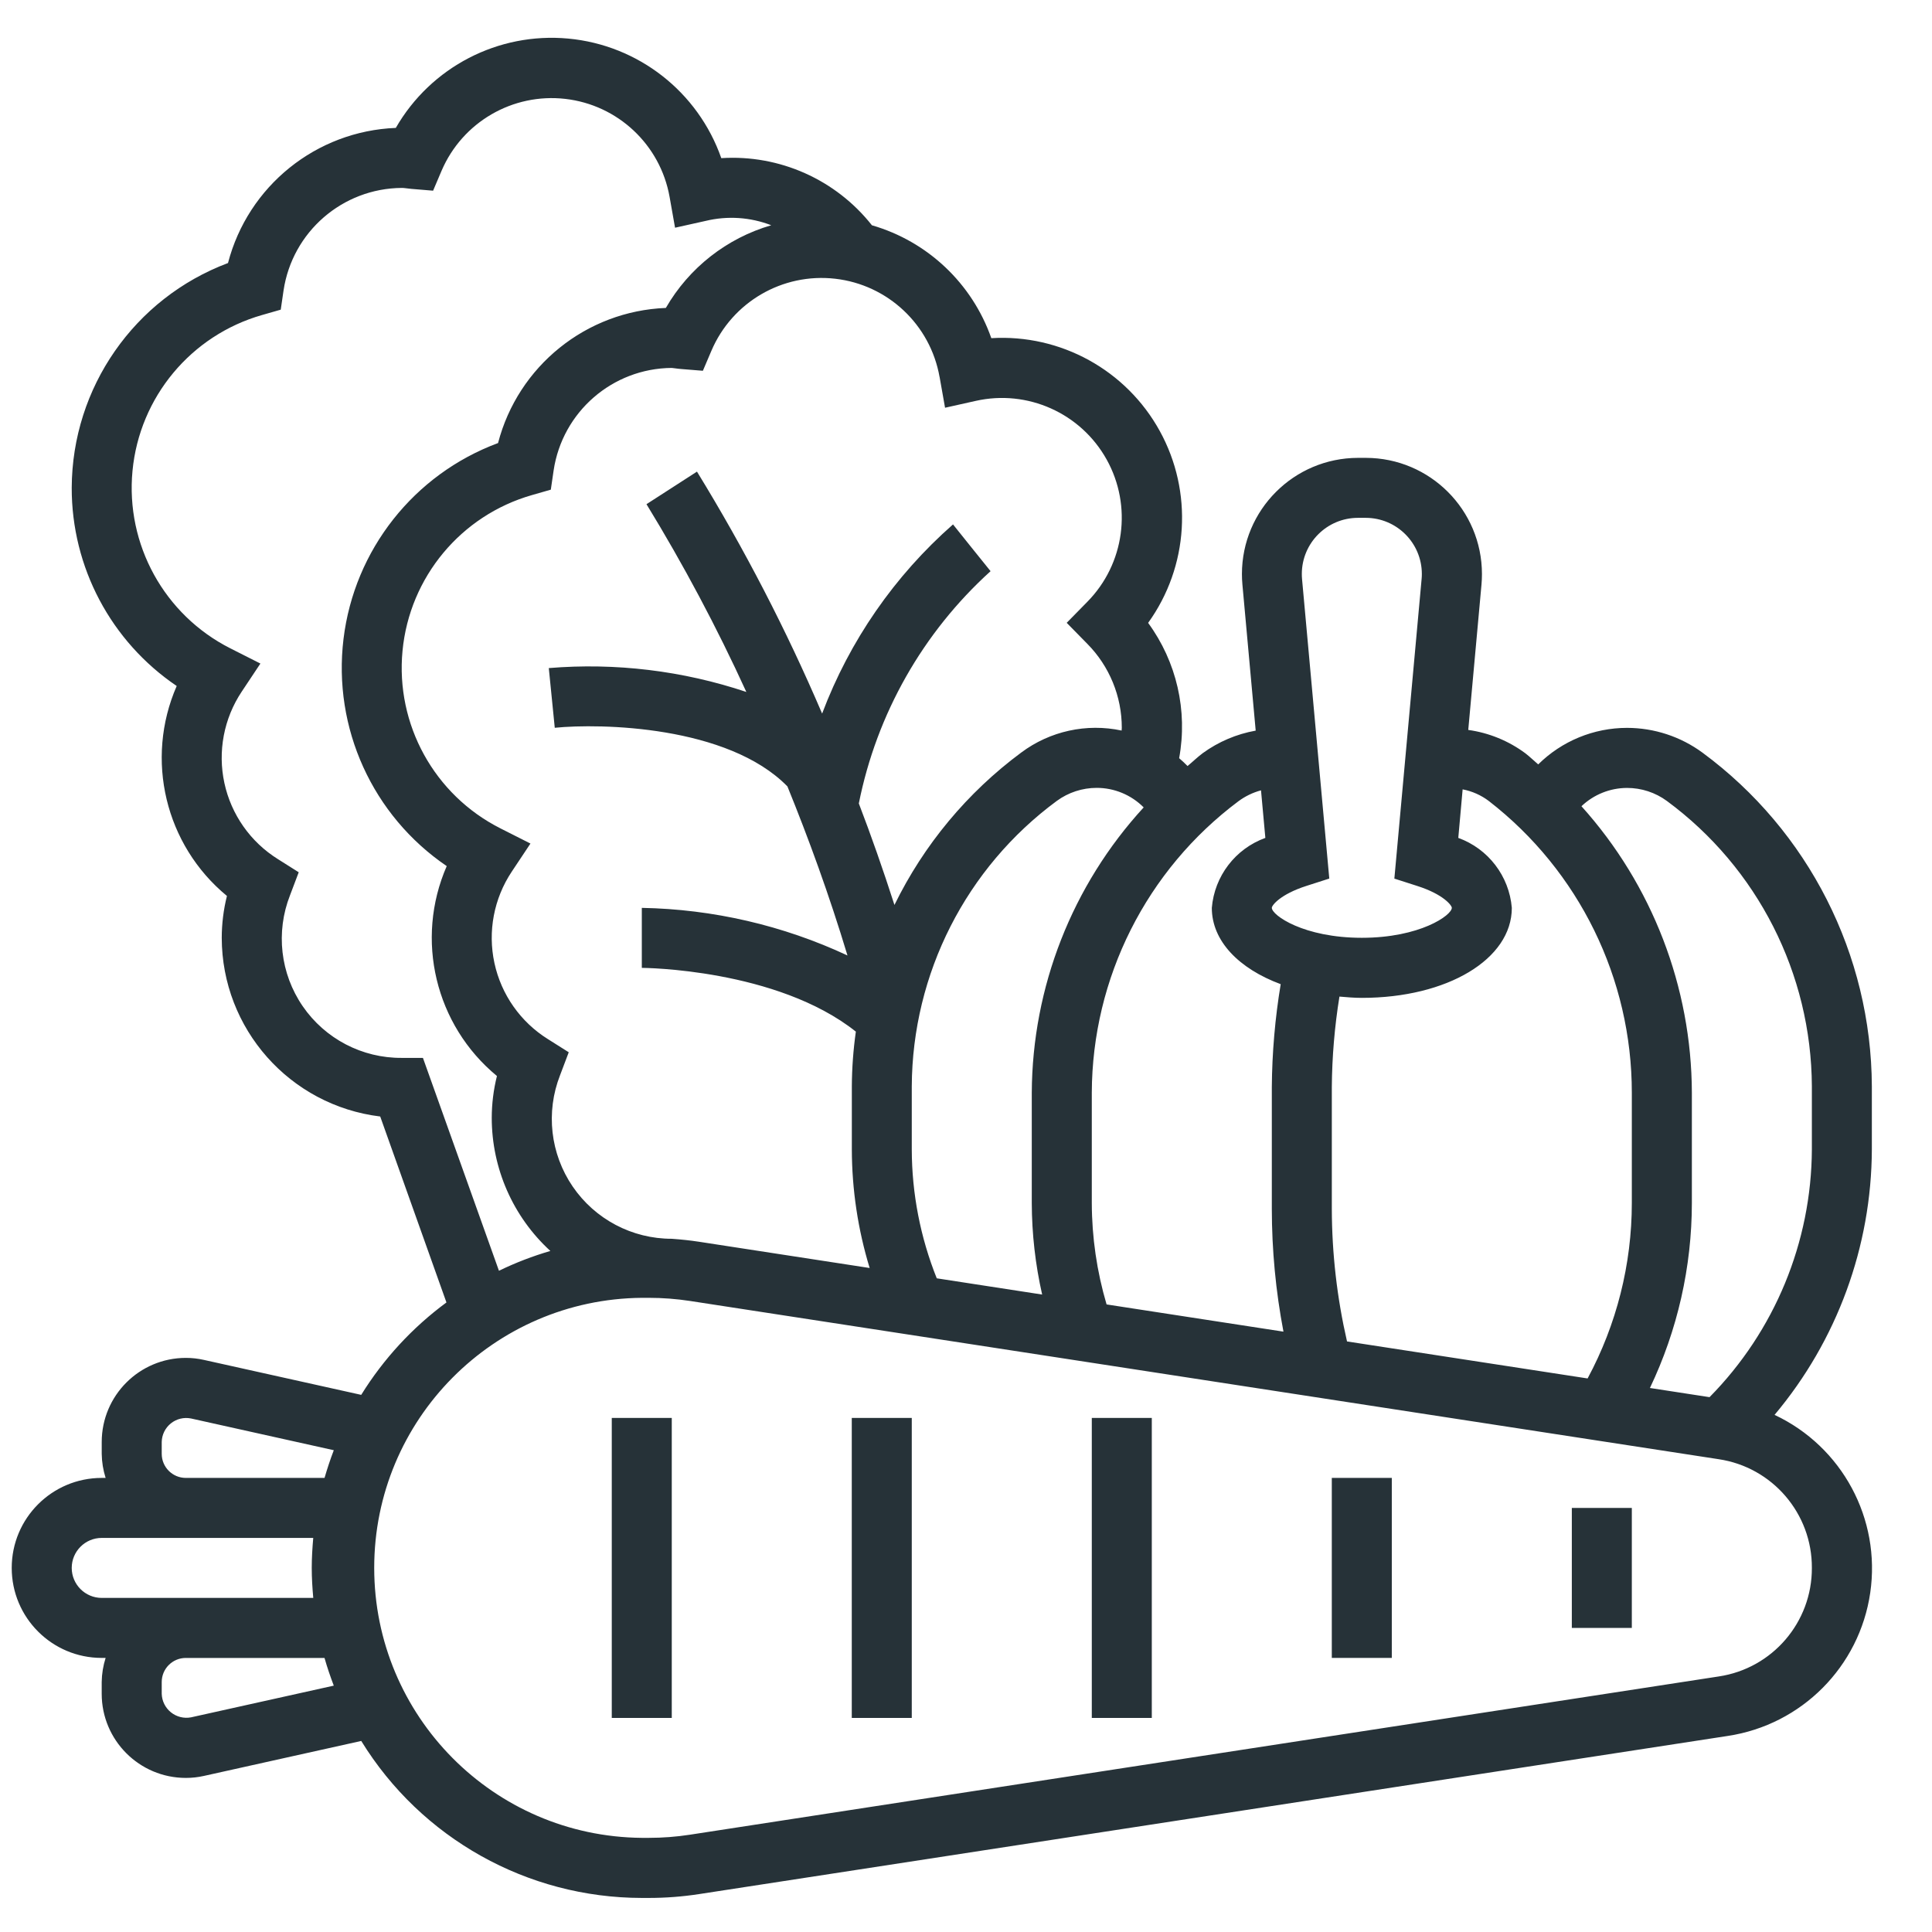
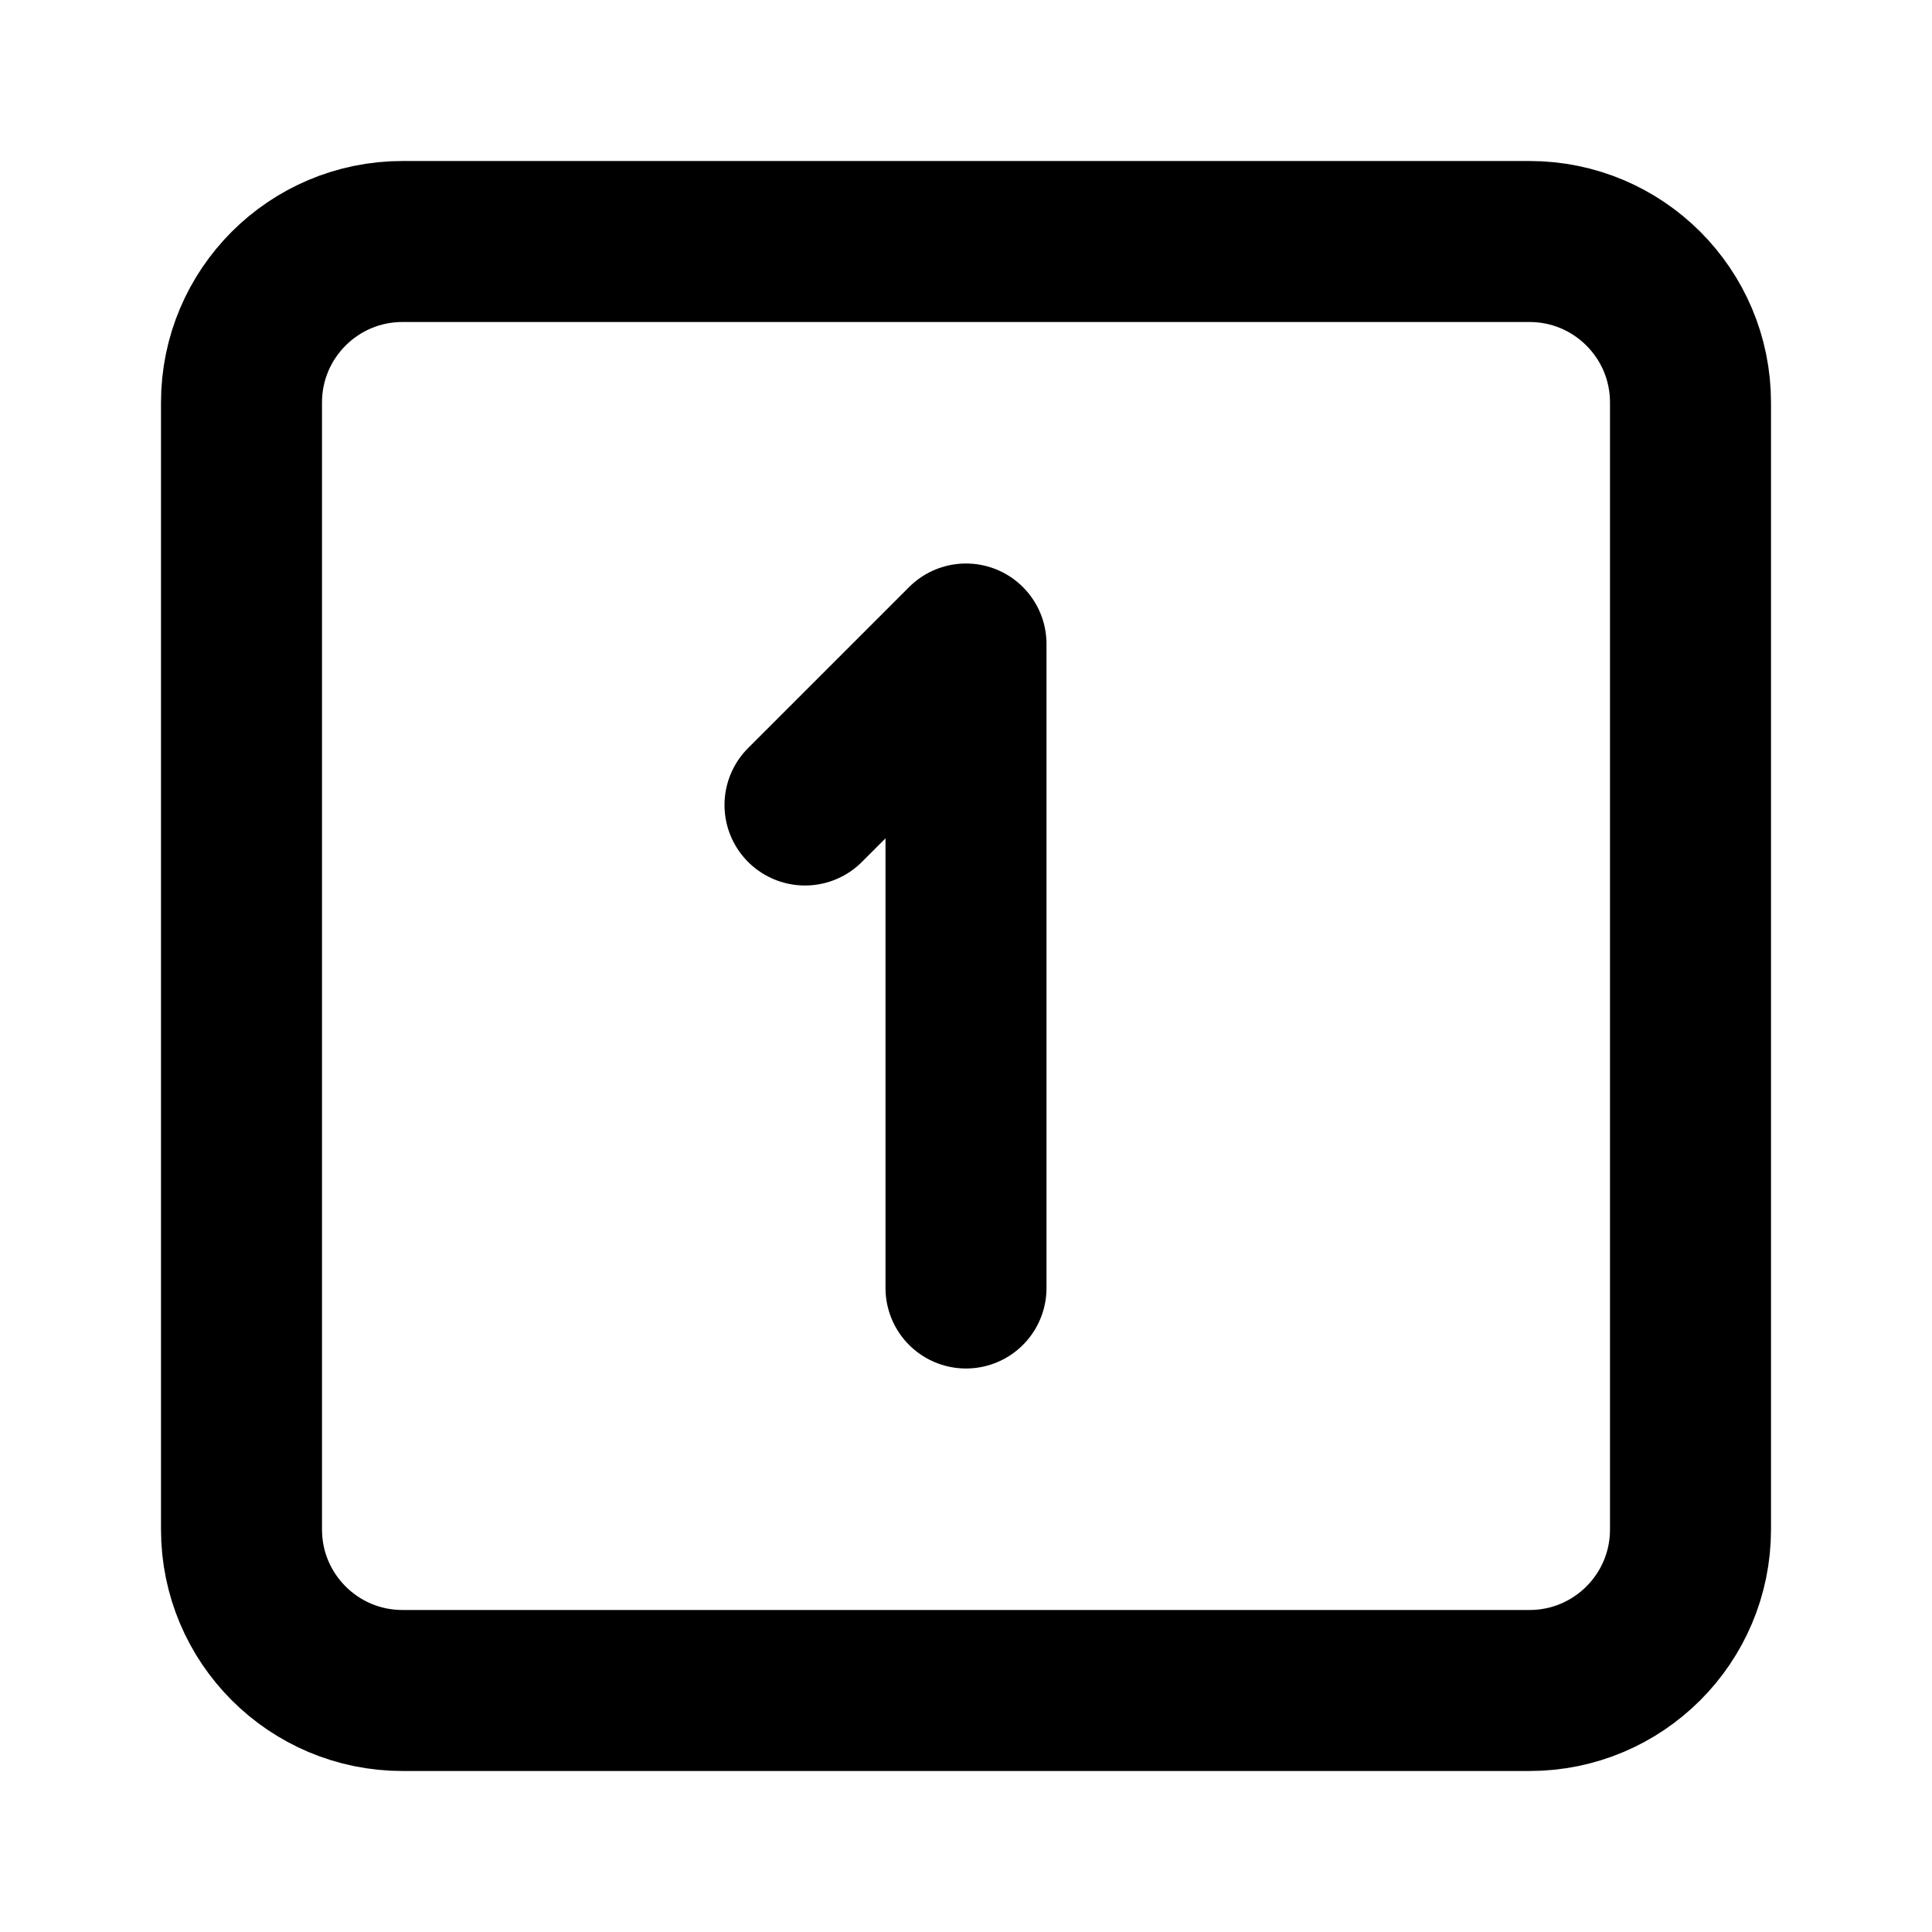
- <svg xmlns="http://www.w3.org/2000/svg" height="89" viewBox="0 0 89 89" width="89">
-   <clipPath id="a">
-     <rect height="89" rx="3" width="89" x="375" y="1113" />
-   </clipPath>
-   <g clip-path="url(#a)" fill="#263238" transform="translate(-375 -1113)">
-     <path d="m86.963 49.576a19.2 19.2 0 0 0 -7.8-15.371 5.88 5.88 0 0 0 -3.477-1.143 5.819 5.819 0 0 0 -4.092 1.683c-.2-.167-.383-.351-.59-.51a5.747 5.747 0 0 0 -2.633-1.078l.61-6.7c.014-.16.021-.322.021-.484a5.355 5.355 0 0 0 -5.349-5.349h-.359a5.355 5.355 0 0 0 -5.349 5.349c0 .162.007.323.022.485l.612 6.731a5.916 5.916 0 0 0 -2.439 1.038c-.247.185-.467.4-.7.593-.123-.127-.253-.246-.387-.361a8.077 8.077 0 0 0 -1.429-6.233 8.287 8.287 0 0 0 -7.224-13.116 8.258 8.258 0 0 0 -5.5-5.2 8.178 8.178 0 0 0 -6.939-3.093 8.282 8.282 0 0 0 -14.994-1.393 8.33 8.33 0 0 0 -7.73 6.225 11.105 11.105 0 0 0 -7.199 10.351 11 11 0 0 0 4.836 9.133 8.254 8.254 0 0 0 2.314 9.672 8 8 0 0 0 -.239 1.927 8.306 8.306 0 0 0 7.3 8.233l3.051 8.566a15.282 15.282 0 0 0 -3.926 4.257l-7.241-1.609a3.746 3.746 0 0 0 -.843-.094 3.877 3.877 0 0 0 -3.87 3.873v.547a3.83 3.83 0 0 0 .18 1.109h-.18a4.146 4.146 0 0 0 0 8.292h.18a3.83 3.83 0 0 0 -.181 1.108v.547a3.877 3.877 0 0 0 3.873 3.873 3.78 3.78 0 0 0 .84-.093l7.243-1.61a15.191 15.191 0 0 0 12.925 7.232h.325a15.267 15.267 0 0 0 2.311-.177l47.39-7.286a7.809 7.809 0 0 0 2.155-14.79 19.115 19.115 0 0 0 4.482-12.229zm-17.645-13.145a16.991 16.991 0 0 1 6.588 13.442v5.077a17.064 17.064 0 0 1 -2.037 8.082l-11.083-1.705a27.559 27.559 0 0 1 -.7-6.11v-5.612a27.514 27.514 0 0 1 .351-4.164c.339.029.676.059 1.031.059 3.94 0 6.91-1.783 6.91-4.146a3.759 3.759 0 0 0 -2.466-3.223l.2-2.236a2.9 2.9 0 0 1 1.206.536zm-6.03-13.044h.361a2.588 2.588 0 0 1 2.584 2.584 2.211 2.211 0 0 1 -.011.235l-1.255 13.8 1.055.339c1.211.387 1.592.9 1.592 1.006 0 .344-1.47 1.382-4.146 1.382s-4.146-1.038-4.146-1.382c0-.109.381-.619 1.592-1.008l1.055-.339-1.255-13.8c-.007-.079-.01-.158-.01-.235a2.588 2.588 0 0 1 2.584-2.582zm-4.464 12.553.2 2.191a3.759 3.759 0 0 0 -2.466 3.223c0 1.523 1.243 2.8 3.173 3.515a30.45 30.45 0 0 0 -.409 4.736v5.611a30.37 30.37 0 0 0 .536 5.66l-8.148-1.254a16.642 16.642 0 0 1 -.681-4.674v-5.076a16.836 16.836 0 0 1 6.758-13.432 3.091 3.091 0 0 1 1.037-.5zm-14.937 22.479a16.073 16.073 0 0 1 -1.151-5.937v-2.907a16.435 16.435 0 0 1 6.682-13.149 3.115 3.115 0 0 1 1.835-.6 3.054 3.054 0 0 1 2.166.9 19.579 19.579 0 0 0 -5.155 13.149v5.075a19.357 19.357 0 0 0 .478 4.217zm.13-41.526.252 1.422 1.41-.315a5.518 5.518 0 0 1 5.145 9.254l-.951.969.951.969a5.5 5.5 0 0 1 1.587 3.868c0 .041-.008.083-.008.126a5.727 5.727 0 0 0 -4.626 1.014 19.267 19.267 0 0 0 -5.839 7.02q-.786-2.446-1.641-4.676a19.6 19.6 0 0 1 6.069-10.7l-.866-1.075-.864-1.079a21.875 21.875 0 0 0 -6.03 8.714 85.881 85.881 0 0 0 -5.765-11.146l-2.326 1.5a81.341 81.341 0 0 1 4.6 8.65 22.77 22.77 0 0 0 -9.1-1.1l.275 2.75c2.079-.209 7.966-.108 10.717 2.7.969 2.381 1.924 4.992 2.767 7.789a23.4 23.4 0 0 0 -9.474-2.193v2.764c.065 0 6.218.041 9.86 2.937a18.665 18.665 0 0 0 -.185 2.521v2.906a18.859 18.859 0 0 0 .821 5.462l-7.86-1.209c-.415-.064-.833-.106-1.254-.137a5.521 5.521 0 0 1 -5.148-7.535l.4-1.057-.958-.605a5.5 5.5 0 0 1 -1.667-7.716l.861-1.294-1.385-.7a8.282 8.282 0 0 1 1.465-15.356l.858-.246.129-.883a5.541 5.541 0 0 1 5.441-4.725 1.1 1.1 0 0 1 .151.018c.1.014.195.026.293.033l.991.08.39-.915a5.518 5.518 0 0 1 10.513 1.2zm-23.8 31.372h-.974a5.487 5.487 0 0 1 -5.148-7.494l.4-1.057-.958-.605a5.5 5.5 0 0 1 -1.668-7.716l.861-1.294-1.385-.7a8.283 8.283 0 0 1 1.464-15.356l.858-.246.129-.883a5.544 5.544 0 0 1 5.443-4.725 1.155 1.155 0 0 1 .161.011c.094.012.188.025.285.033l1 .083.391-.919a5.517 5.517 0 0 1 10.503 1.203l.252 1.422 1.41-.314a5.068 5.068 0 0 1 3.021.2 8.274 8.274 0 0 0 -4.855 3.809 8.33 8.33 0 0 0 -7.73 6.225 11.045 11.045 0 0 0 -2.364 19.488 8.257 8.257 0 0 0 2.313 9.67 7.992 7.992 0 0 0 -.239 1.925 8.317 8.317 0 0 0 2.7 6.134 15.049 15.049 0 0 0 -2.368.912zm-12.033 18.24v-.547a1.127 1.127 0 0 1 1.35-1.082l6.577 1.462c-.16.417-.3.842-.427 1.276h-6.391a1.11 1.11 0 0 1 -1.109-1.109zm-4.146 5.255a1.384 1.384 0 0 1 1.382-1.382h9.744c-.04.456-.069.915-.069 1.382s.029.926.07 1.382h-9.745a1.384 1.384 0 0 1 -1.382-1.382zm5.494 6.884a1.138 1.138 0 0 1 -1.348-1.082v-.547a1.11 1.11 0 0 1 1.108-1.108h6.391c.123.434.268.858.427 1.276zm74.668-6.884a5.034 5.034 0 0 1 -4.291 5l-47.391 7.29a12.464 12.464 0 0 1 -1.893.145h-.325a12.439 12.439 0 0 1 0-24.877h.325a12.611 12.611 0 0 1 1.892.144l47.391 7.29a5.037 5.037 0 0 1 4.292 5.008zm0-19.279a16.361 16.361 0 0 1 -4.714 11.413l-2.746-.423a19.824 19.824 0 0 0 1.932-8.523v-5.076a19.828 19.828 0 0 0 -5.086-13.2 3.055 3.055 0 0 1 2.1-.843 3.1 3.1 0 0 1 1.835.6 16.429 16.429 0 0 1 6.679 13.147z" transform="translate(374.266 1113.468)" />
-     <path d="m0 0h2.764v13.821h-2.764z" transform="translate(403.182 1178.318)" />
-     <path d="m0 0h2.764v13.821h-2.764z" transform="translate(414.238 1178.318)" />
-     <path d="m0 0h2.764v13.821h-2.764z" transform="translate(425.295 1178.318)" />
-     <path d="m0 0h2.764v8.292h-2.764z" transform="translate(436.351 1181.082)" />
-     <path d="m0 0h2.764v5.528h-2.764z" transform="translate(447.408 1182.464)" />
-   </g>
+ <svg xmlns="http://www.w3.org/2000/svg" width="24" height="24" viewBox="0 0 24 24" fill="none" stroke="currentColor" stroke-width="2" stroke-linecap="round" stroke-linejoin="round" class="icon icon-tabler icons-tabler-outline icon-tabler-square-number-1">
+   <path stroke="none" d="M0 0h24v24H0z" fill="none" />
+   <path d="M3 3m0 2a2 2 0 0 1 2 -2h14a2 2 0 0 1 2 2v14a2 2 0 0 1 -2 2h-14a2 2 0 0 1 -2 -2z" />
+   <path d="M10 10l2 -2v8" />
</svg>
